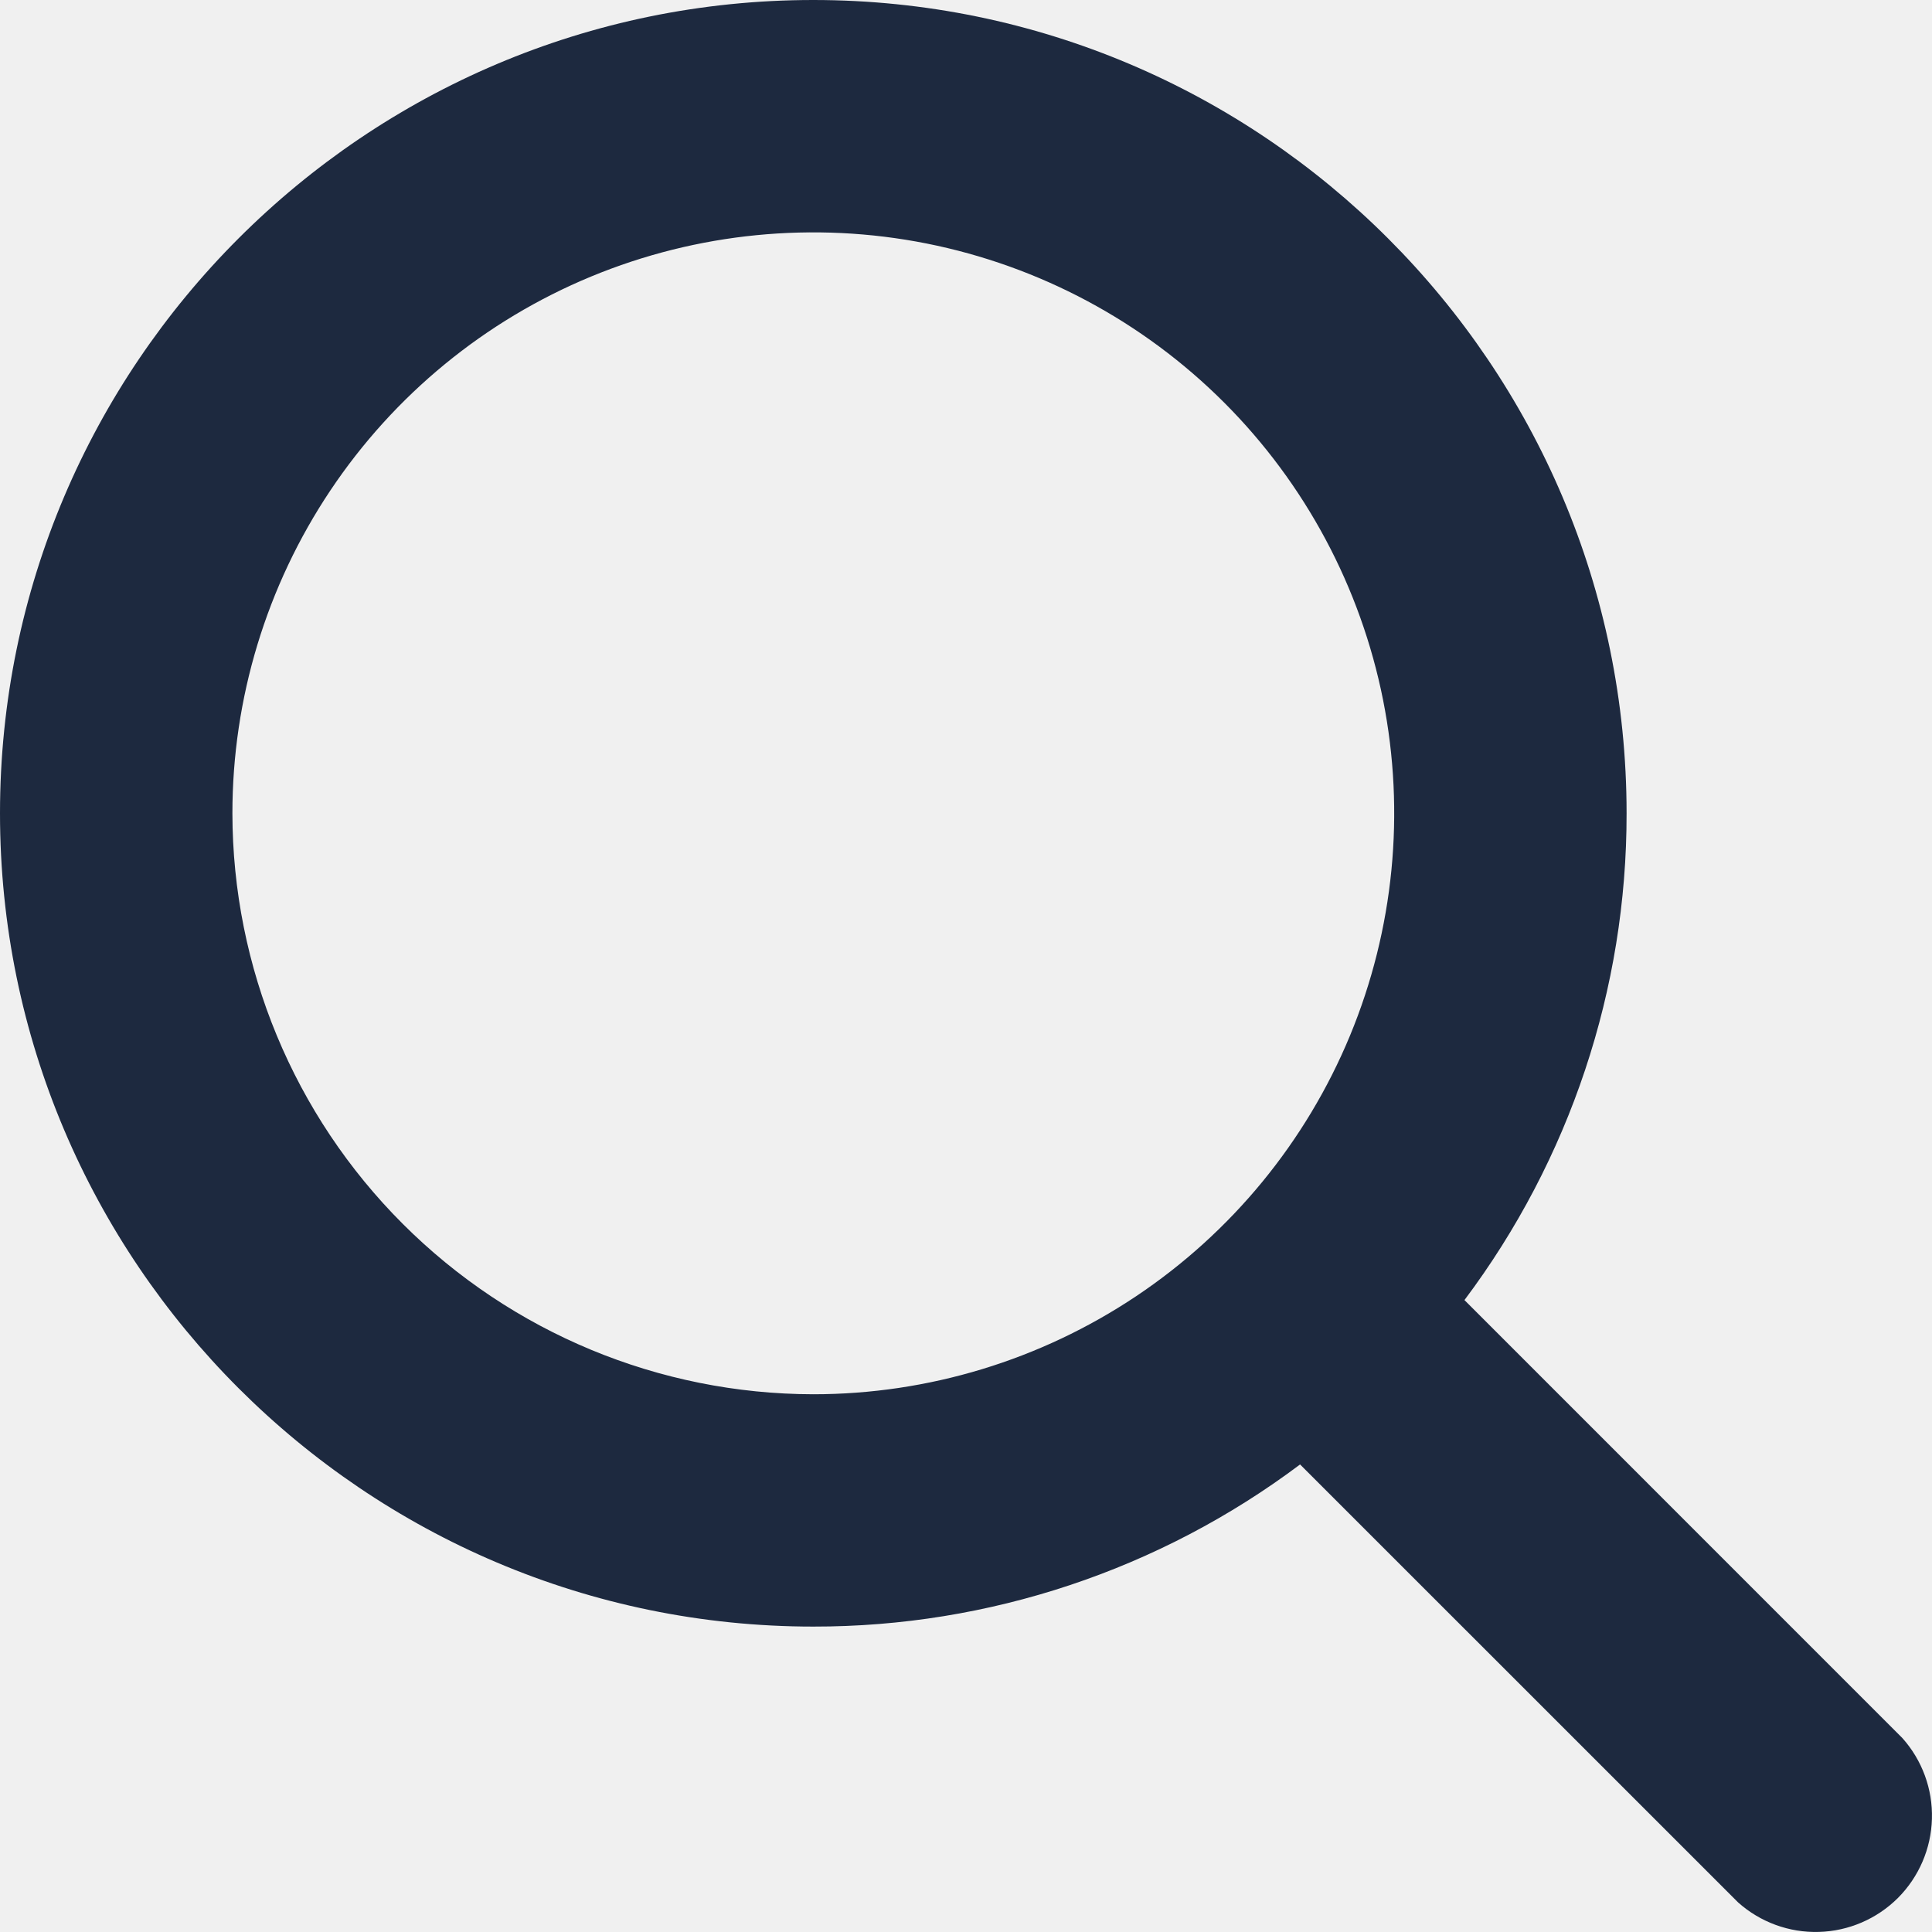
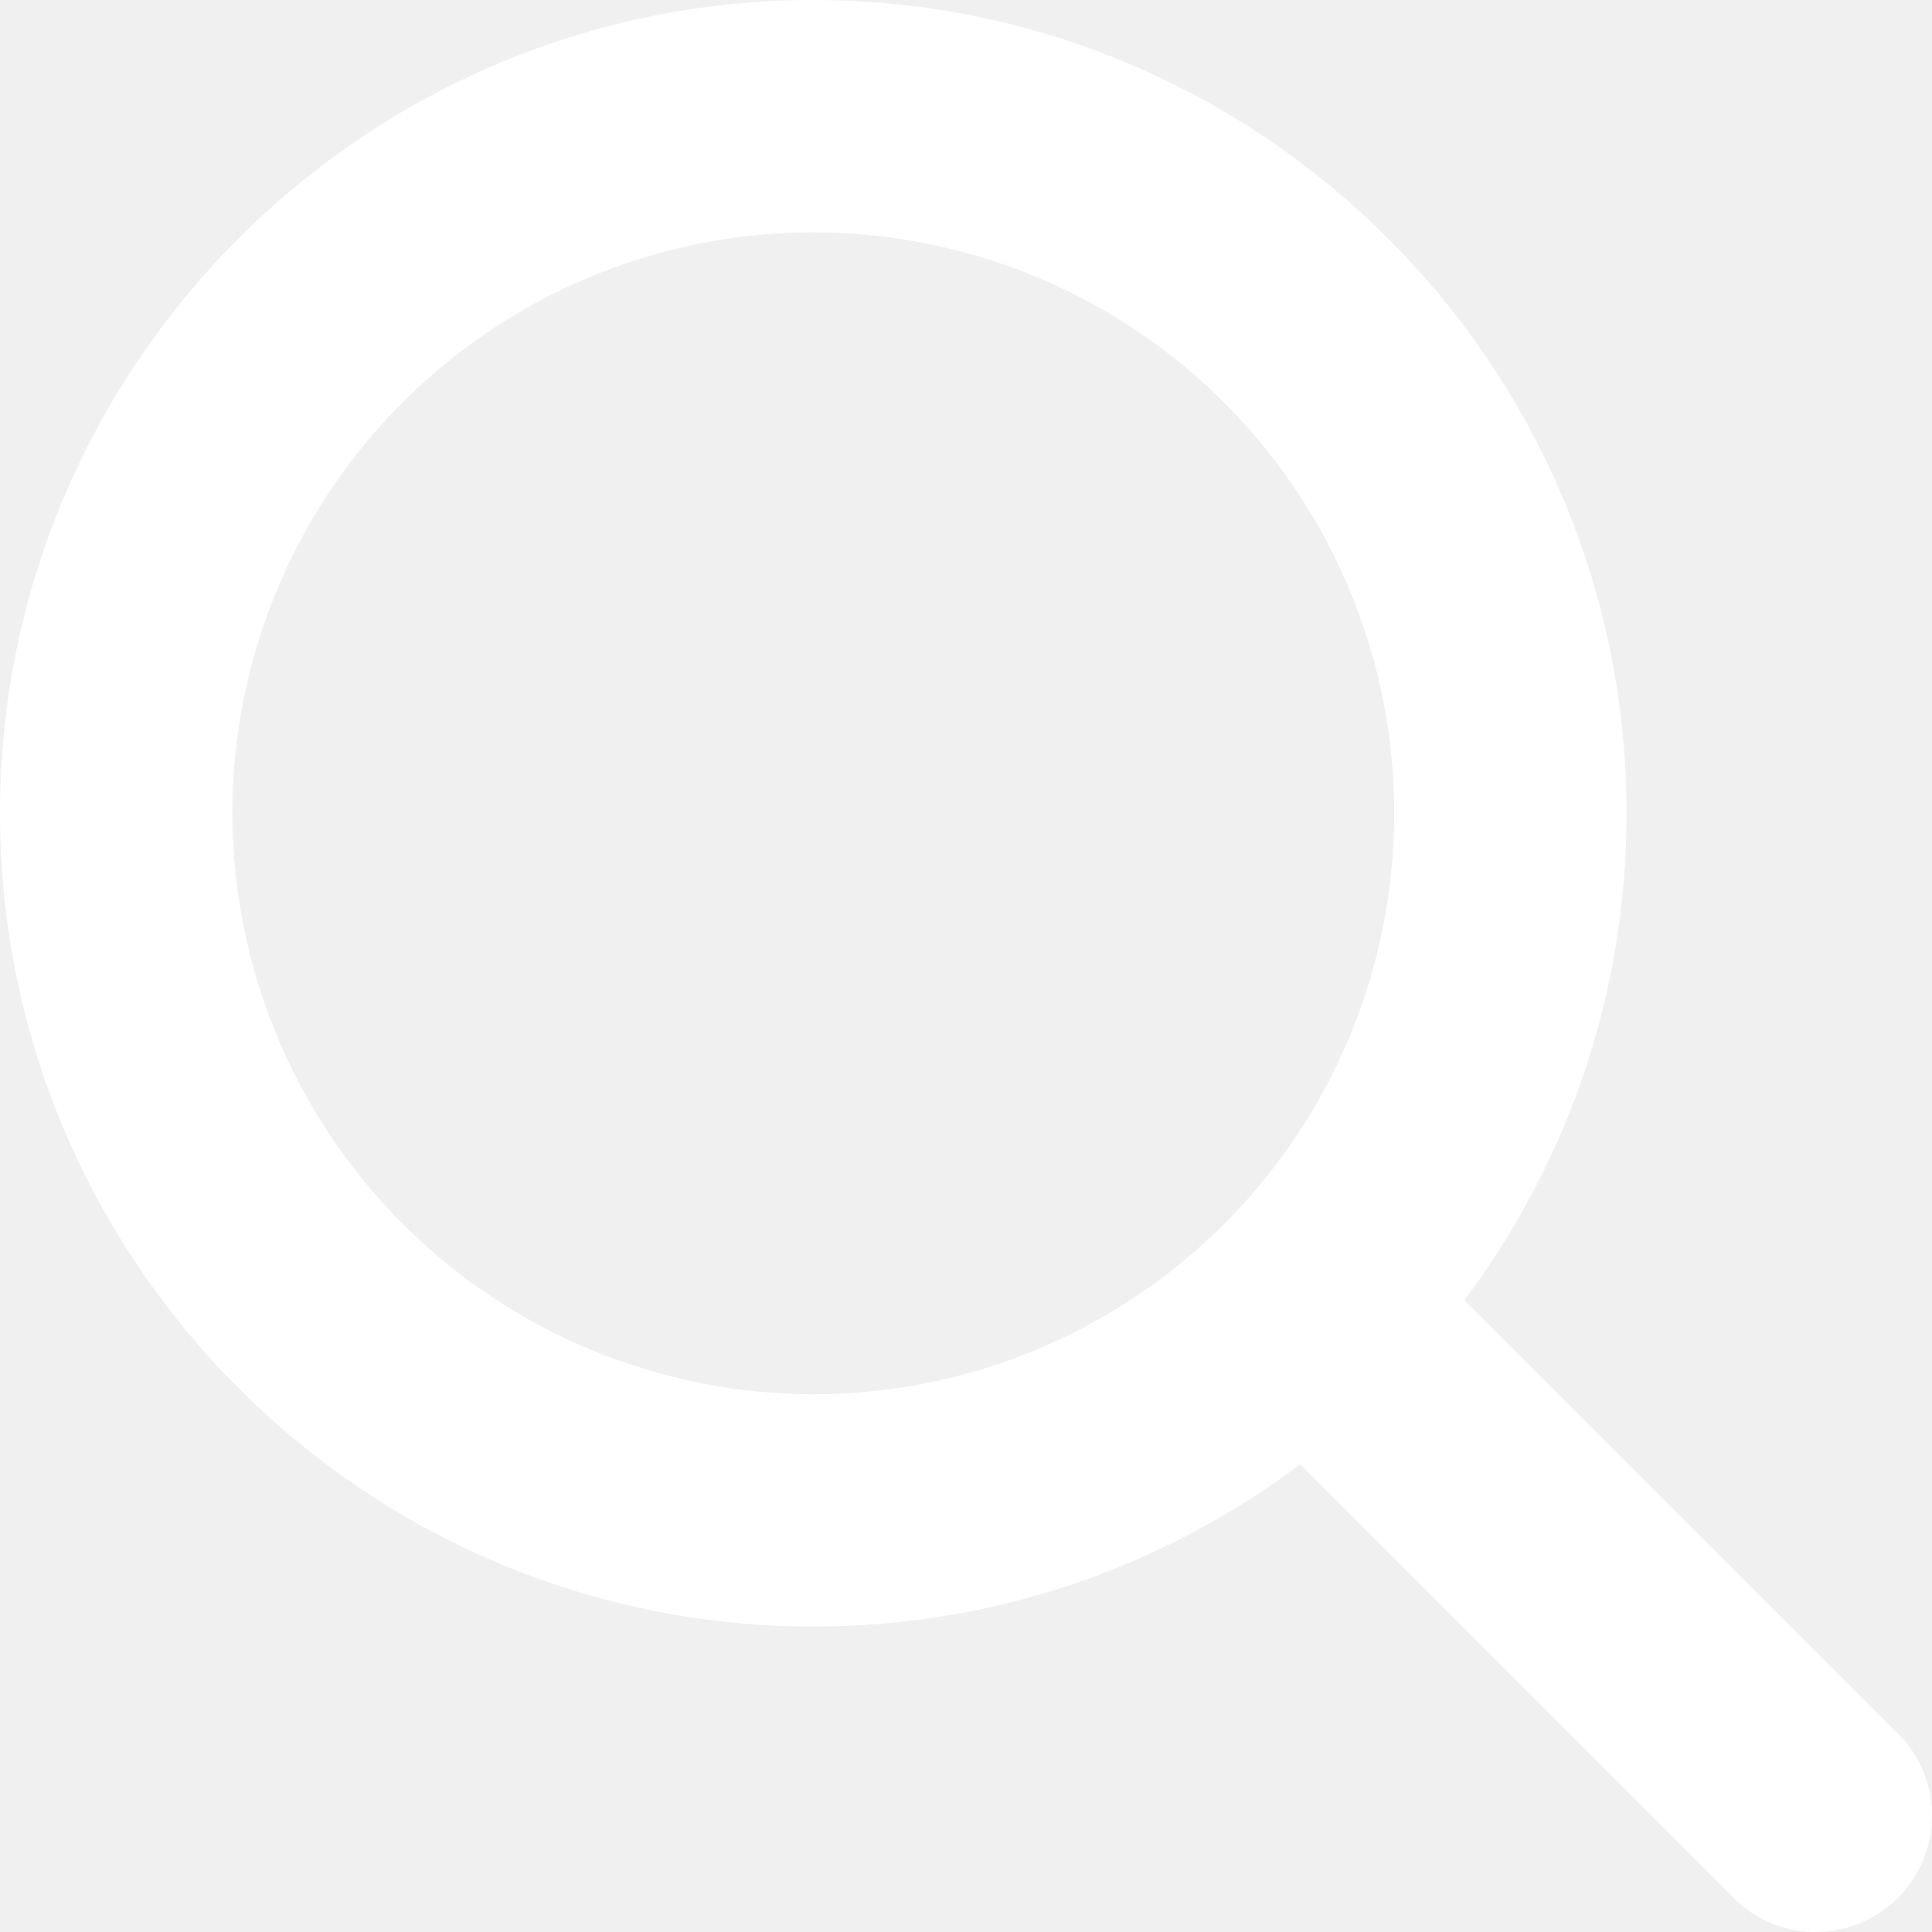
- <svg xmlns="http://www.w3.org/2000/svg" width="24" height="24" viewBox="0 0 24 24" fill="none">
-   <path d="M23.632 21.591L18.192 16.15C19.501 14.406 20.209 12.284 20.206 10.103C20.206 4.532 15.674 0 10.103 0C4.532 0 0 4.532 0 10.103C0 15.674 4.532 20.206 10.103 20.206C12.284 20.209 14.406 19.501 16.15 18.192L21.591 23.632C21.866 23.878 22.226 24.01 22.595 23.999C22.964 23.989 23.315 23.838 23.577 23.577C23.838 23.315 23.989 22.964 23.999 22.595C24.01 22.226 23.878 21.866 23.632 21.591ZM2.887 10.103C2.887 8.676 3.31 7.281 4.103 6.094C4.896 4.907 6.023 3.982 7.341 3.436C8.66 2.89 10.111 2.747 11.511 3.025C12.911 3.304 14.197 3.991 15.206 5C16.215 6.009 16.902 7.295 17.181 8.695C17.459 10.095 17.316 11.546 16.77 12.865C16.224 14.183 15.299 15.31 14.112 16.103C12.925 16.896 11.53 17.32 10.103 17.32C8.19 17.317 6.356 16.556 5.003 15.203C3.65 13.851 2.889 12.016 2.887 10.103Z" fill="#1D293F" />
+ <svg xmlns="http://www.w3.org/2000/svg" width="32" height="32" viewBox="0 0 32 32" fill="none">
+   <path d="M31.509 28.788L24.255 21.534C26.002 19.209 26.945 16.379 26.941 13.471C26.941 6.043 20.898 0 13.471 0C6.043 0 0 6.043 0 13.471C0 20.898 6.043 26.941 13.471 26.941C16.379 26.945 19.209 26.002 21.534 24.255L28.788 31.509C29.155 31.838 29.634 32.013 30.126 31.999C30.619 31.985 31.087 31.784 31.436 31.436C31.784 31.087 31.985 30.619 31.999 30.126C32.013 29.634 31.838 29.155 31.509 28.788ZM3.849 13.471C3.849 11.568 4.413 9.707 5.47 8.125C6.528 6.543 8.03 5.309 9.789 4.581C11.547 3.853 13.481 3.662 15.348 4.034C17.214 4.405 18.929 5.321 20.274 6.667C21.62 8.013 22.537 9.727 22.908 11.594C23.279 13.46 23.088 15.395 22.36 17.153C21.632 18.911 20.399 20.414 18.816 21.471C17.234 22.528 15.374 23.093 13.471 23.093C10.92 23.09 8.474 22.075 6.67 20.271C4.867 18.467 3.852 16.022 3.849 13.471Z" fill="white" />
</svg>
